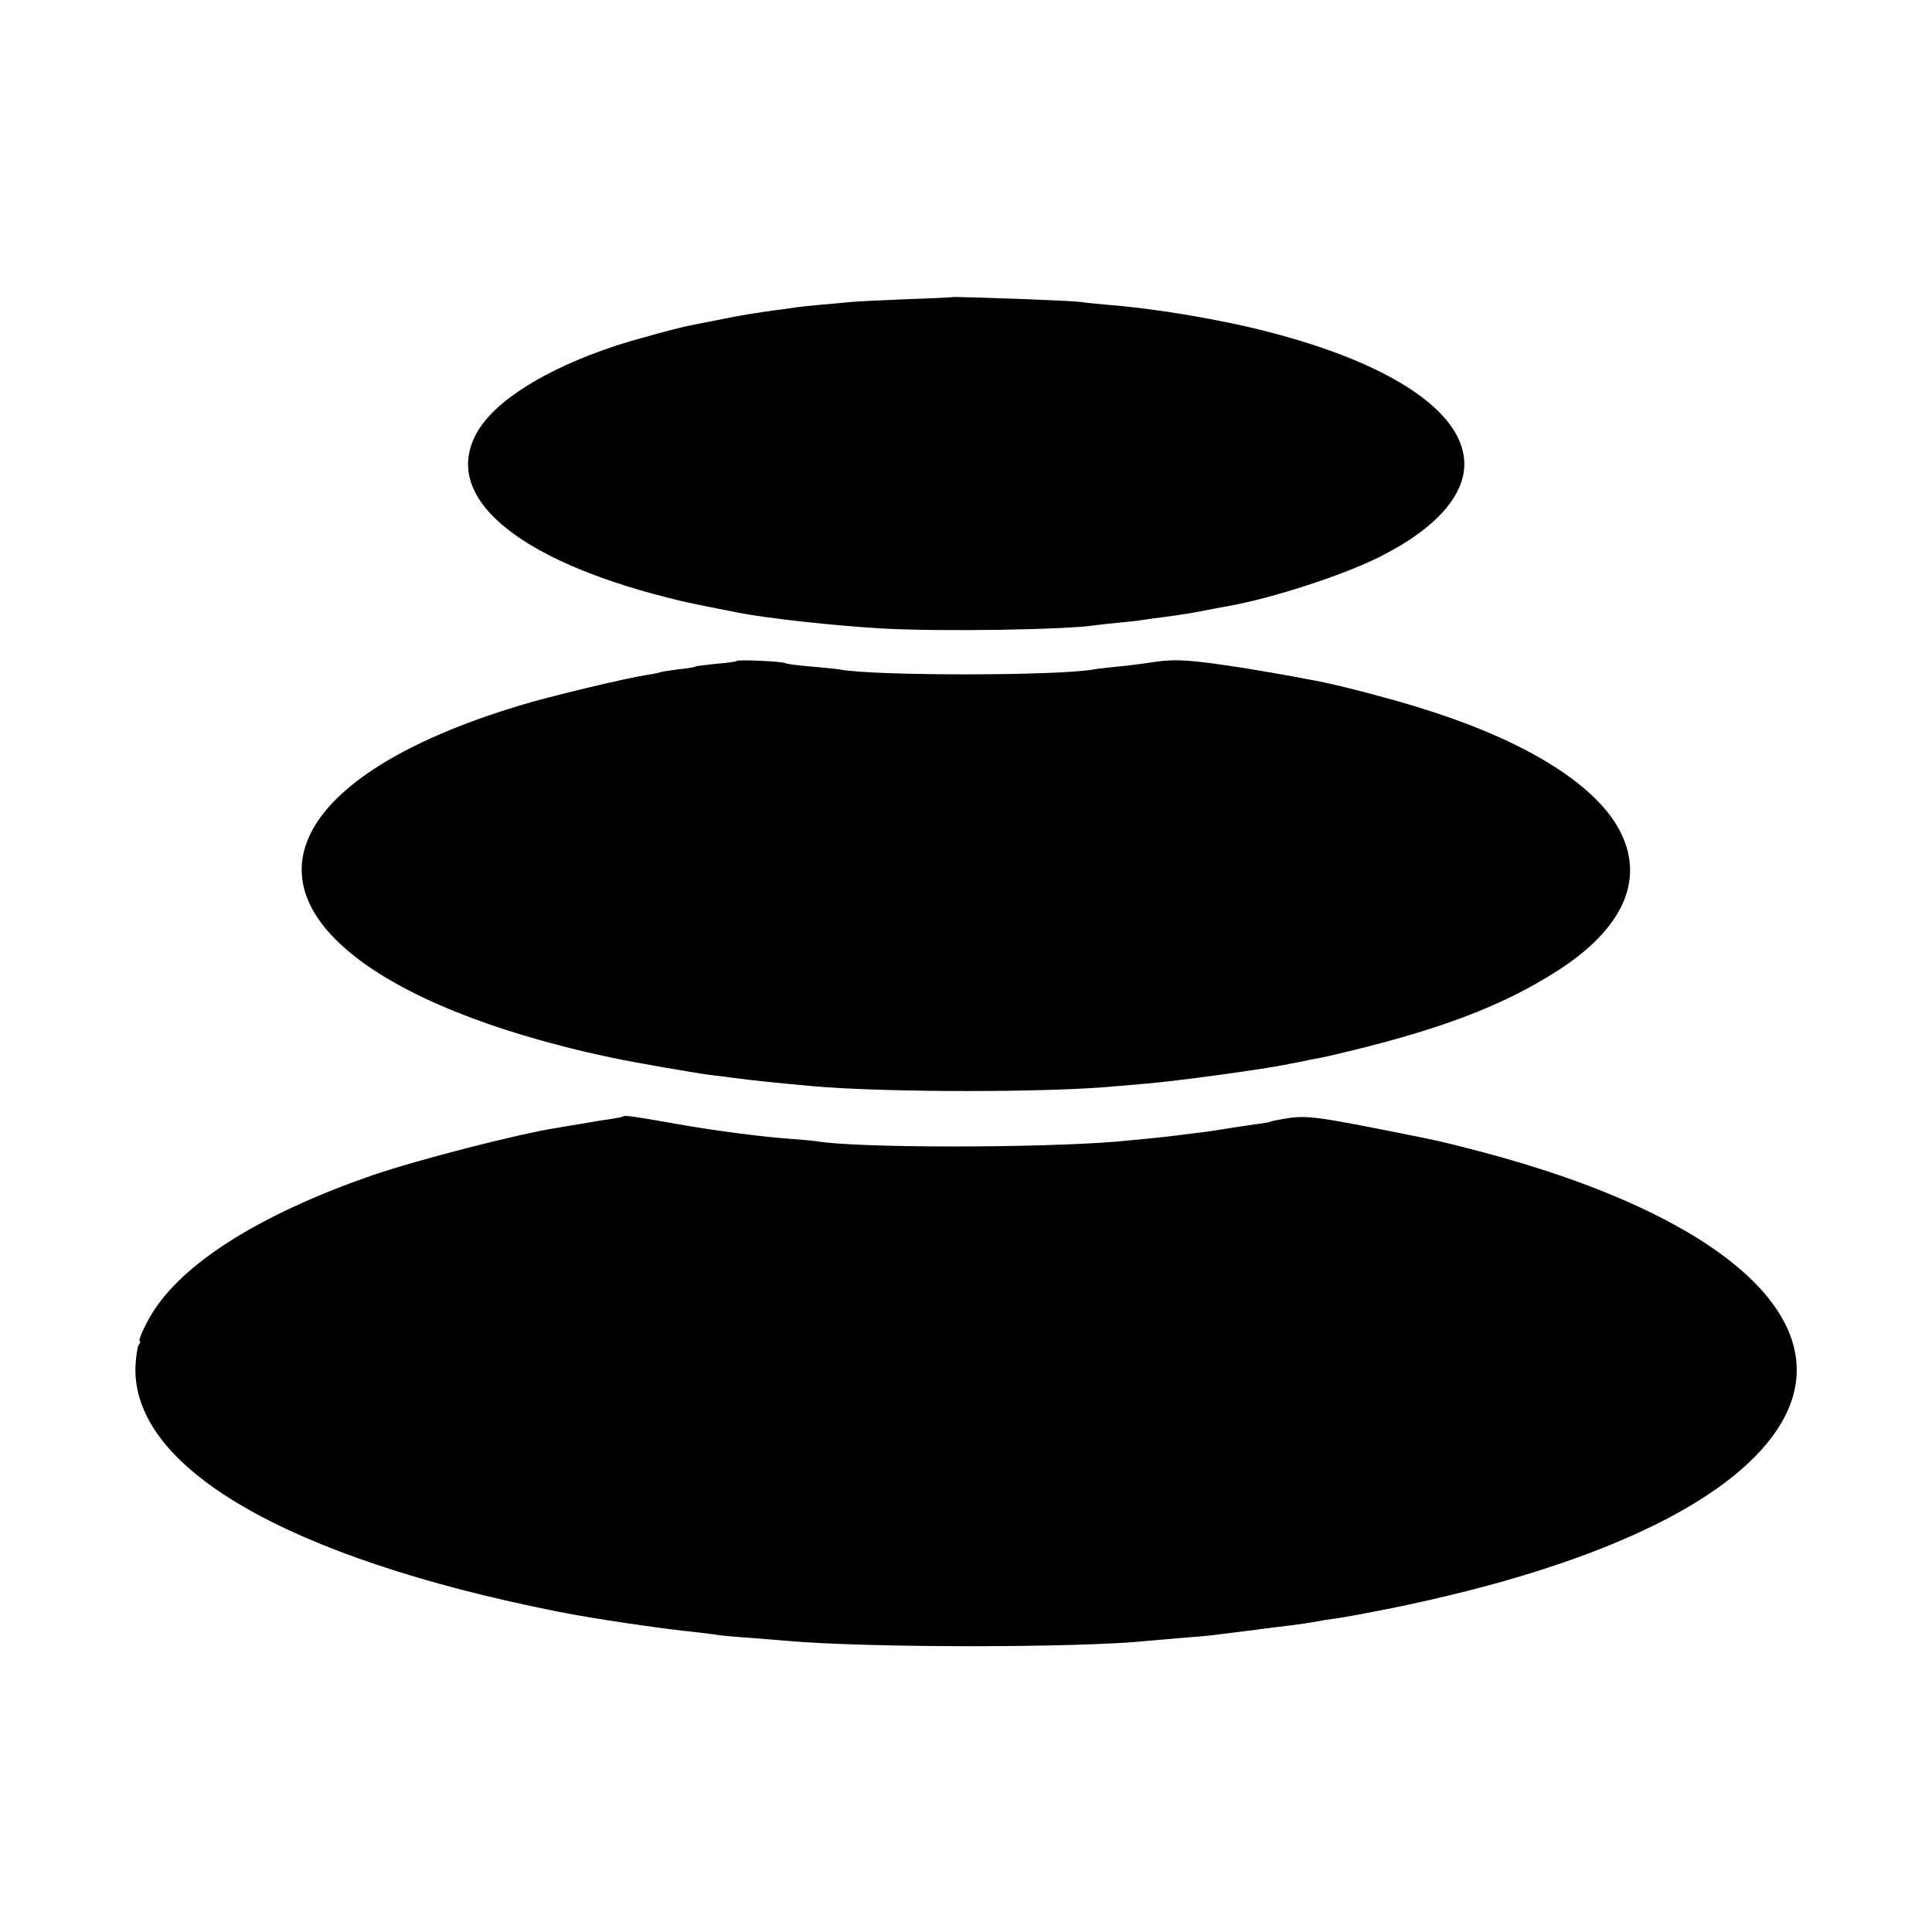
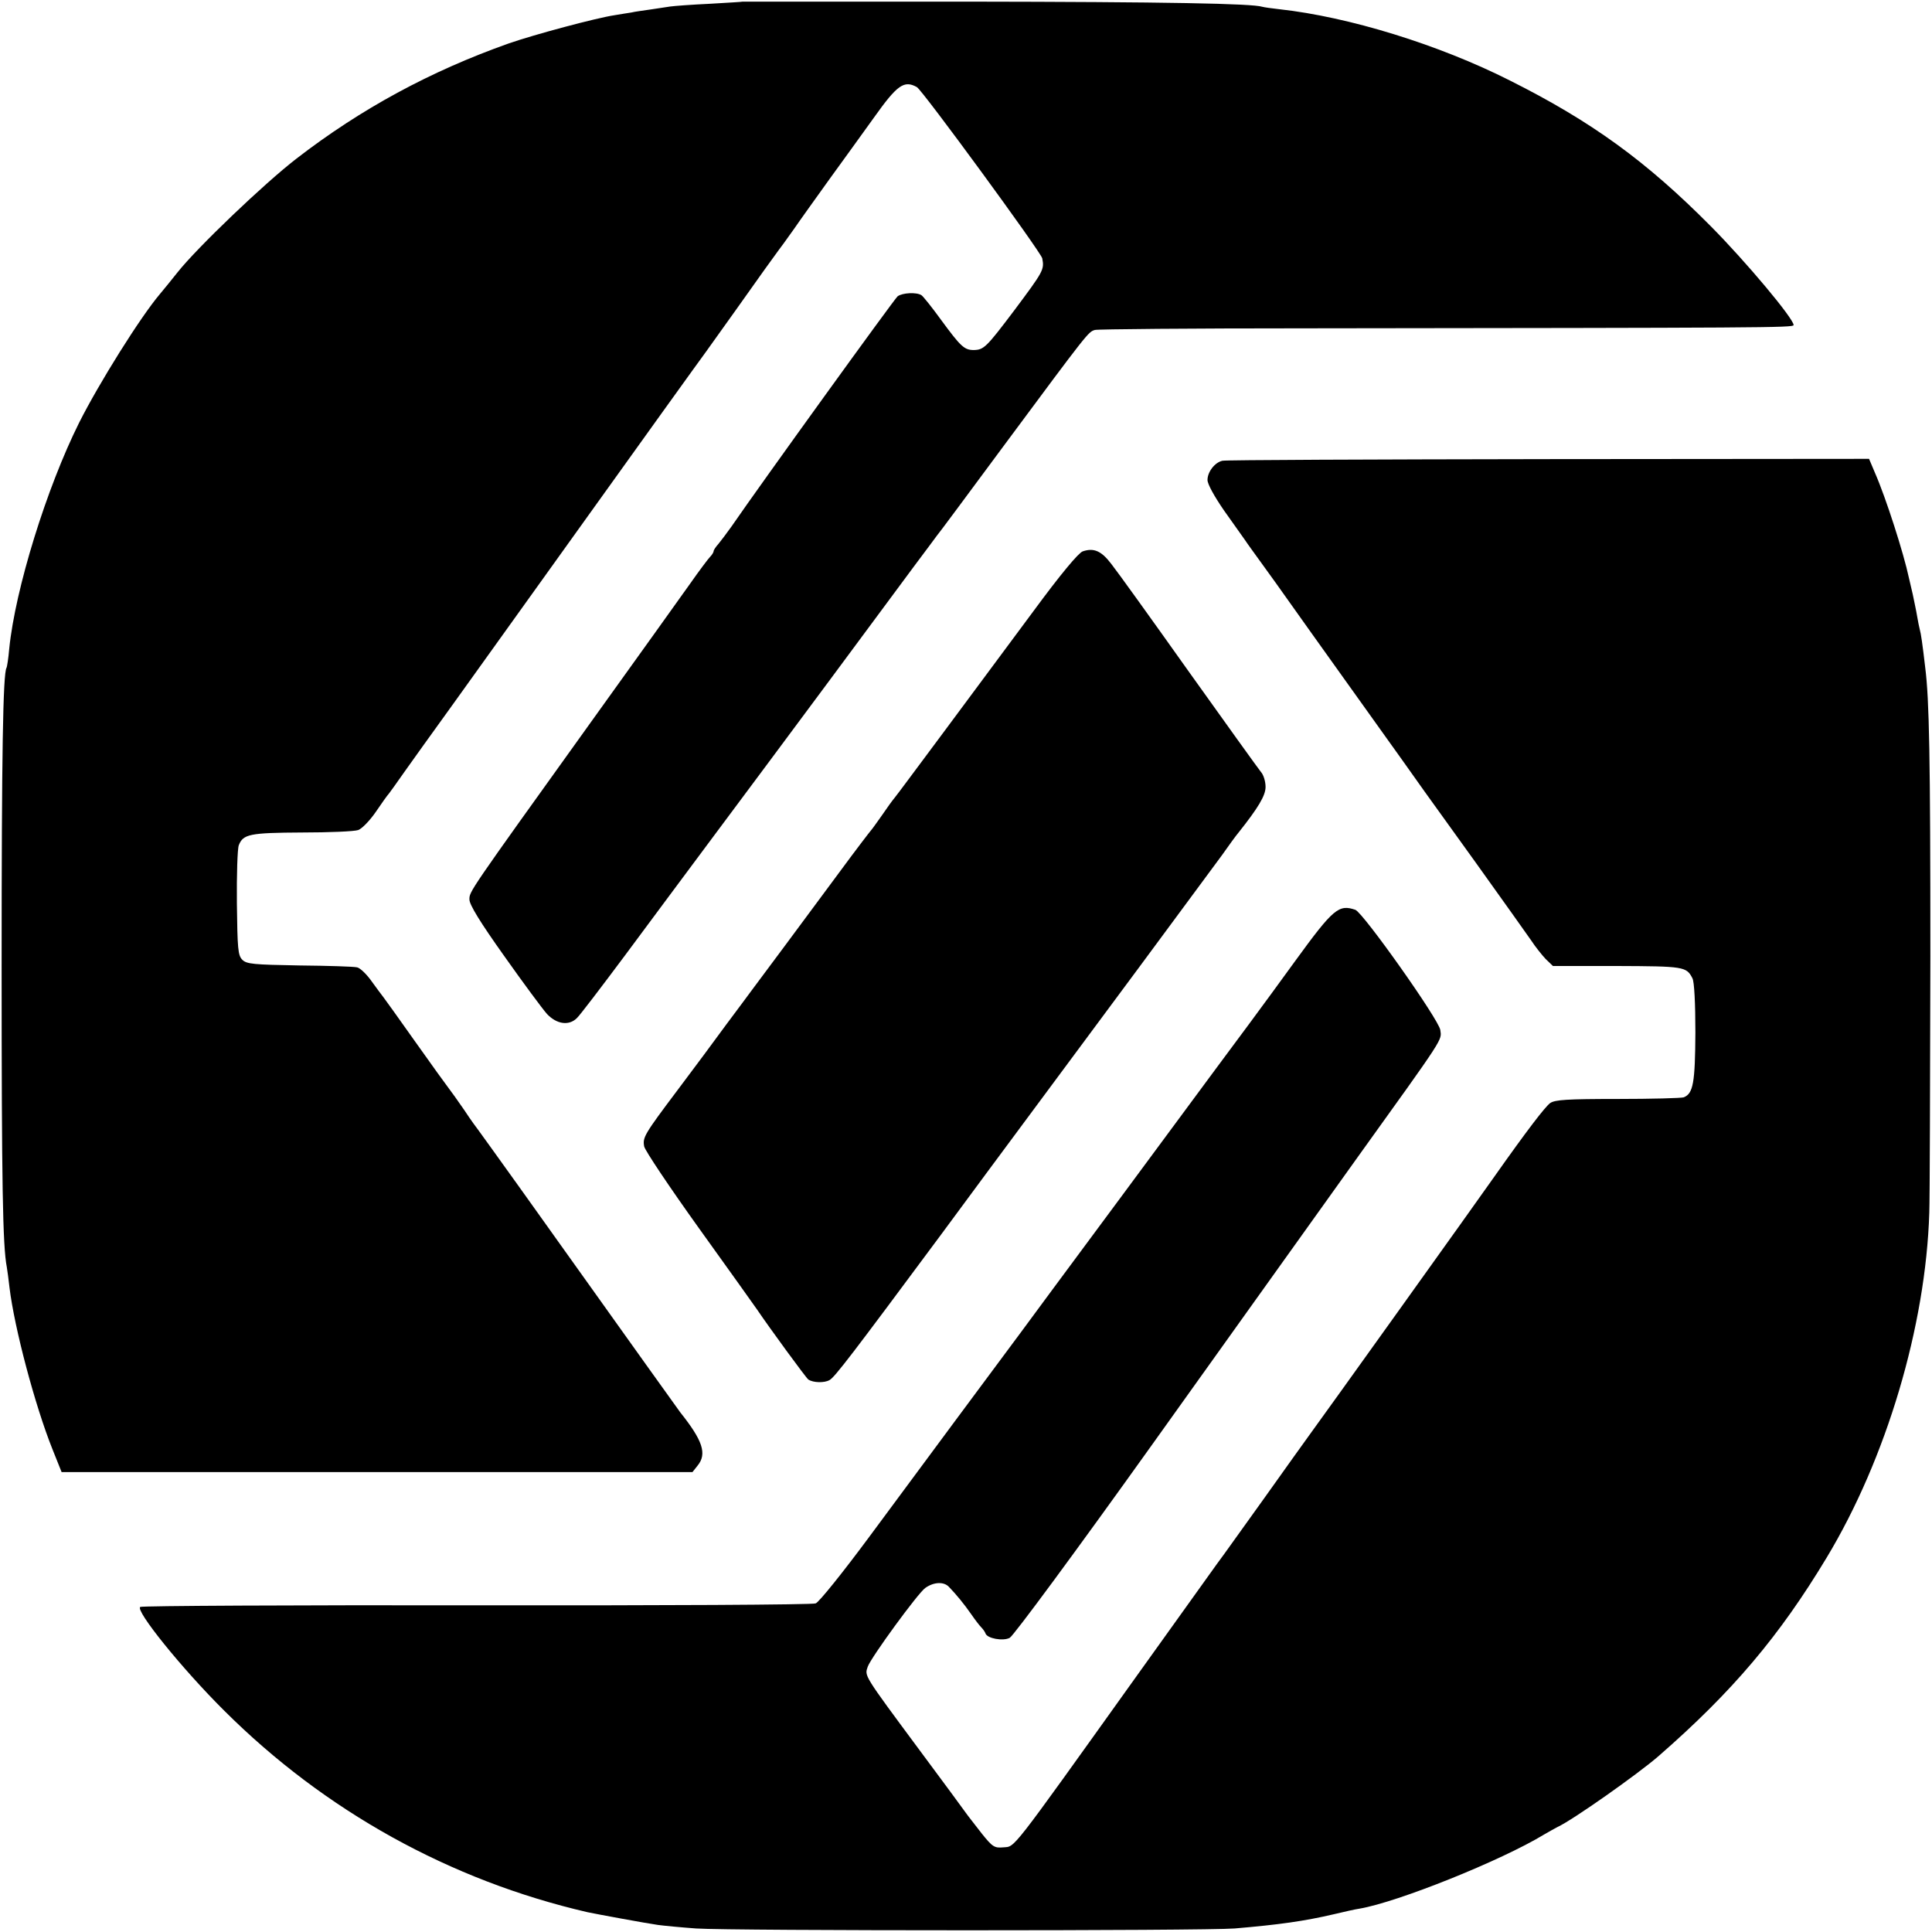
- <svg xmlns="http://www.w3.org/2000/svg" version="1.0" width="700pt" height="700pt" viewBox="0 0 700 700" preserveAspectRatio="xMidYMid meet">
-   <g transform="translate(0,700) scale(0.1,-0.1)" fill="#000000" stroke="none">
-     <path d="M3457 5924 c-1 -1 -78 -5 -172 -8 -93 -4 -183 -8 -200 -10 -16 -2 -66 -6 -110 -10 -44 -4 -92 -9 -106 -12 -14 -2 -41 -6 -60 -8 -72 -10 -117 -17 -192 -32 -42 -9 -88 -17 -101 -20 -47 -8 -213 -53 -286 -77 -254 -84 -441 -201 -504 -318 -124 -227 140 -454 691 -594 35 -9 73 -18 85 -20 13 -3 34 -7 48 -10 14 -3 36 -7 50 -10 14 -3 48 -9 75 -15 104 -20 344 -47 520 -57 210 -12 670 -5 776 12 13 2 55 6 92 10 37 3 76 8 85 10 9 1 40 6 67 9 66 9 100 14 160 26 28 5 61 12 75 14 161 29 414 111 546 177 218 109 328 240 307 369 -27 174 -283 337 -698 445 -173 46 -417 87 -585 100 -47 4 -94 9 -105 11 -11 2 -98 6 -195 10 -96 3 -194 7 -218 7 -24 1 -44 1 -45 1z" />
-     <path d="M2668 4605 c-2 -3 -35 -7 -73 -10 -38 -4 -72 -8 -76 -10 -3 -3 -31 -7 -60 -10 -30 -4 -60 -8 -68 -11 -8 -3 -30 -7 -50 -10 -73 -11 -350 -77 -461 -111 -702 -212 -964 -545 -665 -846 153 -154 440 -289 821 -387 87 -22 91 -23 194 -45 71 -15 284 -52 345 -60 28 -3 64 -8 80 -10 67 -9 153 -18 285 -30 263 -24 875 -24 1110 0 25 2 72 6 105 9 109 9 433 53 515 71 14 2 48 9 75 15 28 5 59 11 70 14 387 89 628 179 833 312 230 149 309 322 226 494 -82 170 -335 331 -706 448 -113 37 -325 92 -403 106 -16 3 -55 10 -85 16 -61 11 -74 13 -175 30 -188 29 -244 33 -320 22 -38 -6 -99 -14 -135 -17 -36 -4 -76 -8 -90 -11 -136 -23 -794 -23 -915 0 -11 2 -58 7 -105 11 -47 4 -89 9 -94 12 -11 7 -172 14 -178 8z" />
-     <path d="M2258 2955 c-2 -2 -23 -6 -48 -10 -25 -3 -72 -11 -105 -17 -33 -5 -73 -12 -90 -15 -136 -21 -505 -116 -665 -171 -390 -135 -666 -304 -787 -482 -32 -47 -66 -120 -56 -120 3 0 1 -6 -4 -12 -5 -7 -10 -41 -12 -75 -17 -369 546 -697 1534 -893 121 -24 361 -60 508 -75 32 -4 66 -8 75 -10 9 -1 58 -6 107 -9 50 -4 110 -9 135 -11 289 -26 1064 -26 1310 0 19 2 71 6 115 10 44 3 96 8 115 10 55 7 122 15 160 20 19 3 54 7 78 10 69 8 116 15 142 20 14 3 45 8 70 11 25 3 122 21 215 40 717 147 1211 377 1387 649 244 375 -181 768 -1087 1005 -148 38 -121 32 -300 68 -292 58 -326 62 -405 48 -24 -4 -47 -9 -50 -11 -3 -1 -27 -6 -55 -9 -27 -4 -75 -11 -105 -16 -30 -5 -77 -12 -105 -15 -27 -3 -63 -8 -80 -10 -29 -4 -131 -14 -205 -21 -294 -24 -944 -24 -1091 1 -13 2 -58 6 -99 9 -101 7 -290 32 -427 57 -130 23 -170 29 -175 24z" />
+ <svg xmlns="http://www.w3.org/2000/svg" version="1.0" width="712pt" height="712pt" viewBox="0 0 712 712" preserveAspectRatio="xMidYMid meet">
+   <g transform="translate(0,712) scale(0.1,-0.1)" fill="#000000" stroke="none">
+     <path d="M2737 7114 c-1 -1 -56 -4 -122 -8 -66 -3 -131 -8 -145 -10 -14 -2 -47 -7 -73 -11 -27 -4 -58 -8 -70 -11 -12 -2 -39 -6 -62 -10 -67 -10 -295 -71 -390 -104 -288 -102 -545 -241 -783 -425 -118 -91 -366 -328 -438 -419 -21 -27 -51 -63 -65 -80 -72 -85 -224 -328 -297 -473 -120 -240 -236 -614 -258 -834 -3 -35 -8 -67 -10 -70 -13 -22 -18 -316 -18 -1099 0 -803 4 -1033 19 -1109 2 -13 7 -47 10 -76 18 -149 94 -435 158 -595 l34 -85 1163 0 1162 0 19 24 c35 43 19 92 -64 196 -7 9 -132 184 -593 830 -79 110 -147 205 -151 210 -5 6 -29 39 -52 74 -24 35 -50 71 -57 80 -7 9 -63 86 -123 171 -60 85 -114 160 -118 165 -5 6 -24 32 -43 58 -18 26 -43 50 -54 52 -12 3 -107 6 -213 7 -169 3 -194 5 -210 21 -16 16 -18 40 -20 208 -1 104 2 201 7 214 16 41 40 46 233 47 100 0 193 4 207 9 14 5 43 35 65 67 21 31 43 62 48 67 5 6 29 40 55 77 26 37 108 151 183 255 74 103 301 420 504 703 203 283 373 520 377 525 5 6 76 105 158 220 82 116 153 215 158 221 5 6 31 42 58 80 26 38 86 121 131 184 46 63 120 166 164 227 86 121 111 138 158 112 21 -12 457 -608 462 -631 8 -42 5 -47 -104 -193 -102 -135 -111 -144 -148 -145 -35 0 -48 12 -120 110 -34 47 -67 88 -73 92 -18 12 -71 9 -88 -4 -13 -11 -502 -688 -612 -848 -17 -24 -39 -53 -48 -64 -10 -11 -18 -23 -18 -27 0 -4 -6 -14 -13 -21 -7 -7 -40 -51 -73 -98 -33 -47 -199 -278 -369 -515 -452 -630 -445 -620 -445 -650 0 -19 39 -83 128 -208 70 -99 141 -195 158 -214 36 -38 81 -44 110 -15 10 9 90 114 178 232 88 118 223 301 301 405 294 394 661 889 765 1030 41 55 78 104 82 110 5 5 119 159 253 340 307 414 306 412 330 419 11 3 355 6 765 6 1702 2 1810 2 1810 12 0 24 -176 234 -305 364 -238 240 -439 386 -740 537 -263 133 -595 235 -850 263 -27 3 -56 7 -63 9 -37 12 -348 18 -1090 19 -453 0 -824 0 -825 0z" />
+     <path d="M4505 5422 c-28 -6 -55 -41 -55 -71 0 -15 25 -60 60 -111 33 -47 68 -96 78 -110 9 -14 40 -56 68 -95 28 -38 66 -92 86 -120 19 -27 138 -194 264 -370 126 -176 236 -330 244 -342 8 -11 94 -131 190 -264 96 -134 187 -262 203 -285 15 -23 39 -53 53 -68 l27 -26 236 0 c246 -1 256 -2 278 -45 7 -12 11 -93 11 -200 -1 -186 -8 -225 -43 -239 -9 -3 -119 -6 -244 -6 -187 0 -230 -3 -248 -15 -19 -14 -85 -100 -205 -270 -58 -83 -648 -907 -680 -950 -16 -22 -92 -128 -168 -235 -77 -107 -143 -199 -147 -205 -5 -5 -154 -215 -333 -464 -462 -646 -438 -615 -482 -619 -33 -3 -40 1 -80 51 -23 30 -51 65 -60 78 -9 13 -85 116 -169 229 -209 282 -203 273 -191 308 12 34 185 271 212 290 31 22 68 24 87 4 27 -28 56 -63 83 -102 13 -19 30 -41 36 -47 7 -7 14 -17 16 -23 6 -18 64 -29 89 -16 13 6 244 319 517 701 271 380 616 861 765 1070 324 451 310 430 305 469 -5 38 -284 432 -313 443 -61 21 -81 5 -220 -186 -49 -68 -127 -174 -172 -235 -104 -140 -59 -79 -470 -635 -194 -262 -361 -487 -370 -500 -51 -68 -406 -547 -559 -754 -97 -131 -186 -242 -198 -246 -11 -5 -574 -8 -1249 -7 -676 1 -1234 -2 -1240 -6 -20 -12 152 -226 309 -382 371 -370 833 -626 1339 -743 33 -7 217 -41 260 -47 22 -3 85 -9 140 -13 131 -9 1875 -9 1985 0 164 14 257 27 368 53 37 9 78 18 92 20 141 24 522 177 680 273 19 11 42 24 50 28 55 25 296 195 372 261 273 238 446 443 620 732 220 365 365 853 378 1270 2 52 3 478 4 945 0 738 -4 947 -19 1065 -10 87 -16 127 -20 140 -2 8 -7 31 -10 50 -3 19 -11 55 -16 80 -6 25 -12 52 -14 60 -19 90 -85 296 -125 387 l-22 52 -1181 -1 c-650 -1 -1191 -3 -1202 -6z" />
+     <path d="M3990 5088 c-16 -6 -82 -85 -182 -221 -87 -117 -234 -315 -328 -442 -94 -126 -176 -237 -183 -245 -7 -8 -28 -37 -47 -65 -19 -27 -37 -52 -40 -55 -3 -3 -56 -72 -117 -155 -128 -173 -295 -398 -323 -435 -10 -14 -52 -70 -93 -125 -40 -55 -121 -164 -179 -241 -125 -166 -130 -176 -124 -209 3 -15 94 -151 203 -303 109 -152 205 -286 213 -298 46 -68 182 -254 189 -258 18 -12 59 -13 78 -2 19 10 83 94 411 536 218 296 473 638 732 988 140 189 276 373 303 410 26 37 53 74 60 82 74 93 101 138 101 170 0 19 -7 44 -17 55 -9 11 -129 178 -266 370 -137 193 -265 371 -285 396 -37 49 -65 61 -106 47z" />
  </g>
</svg>
